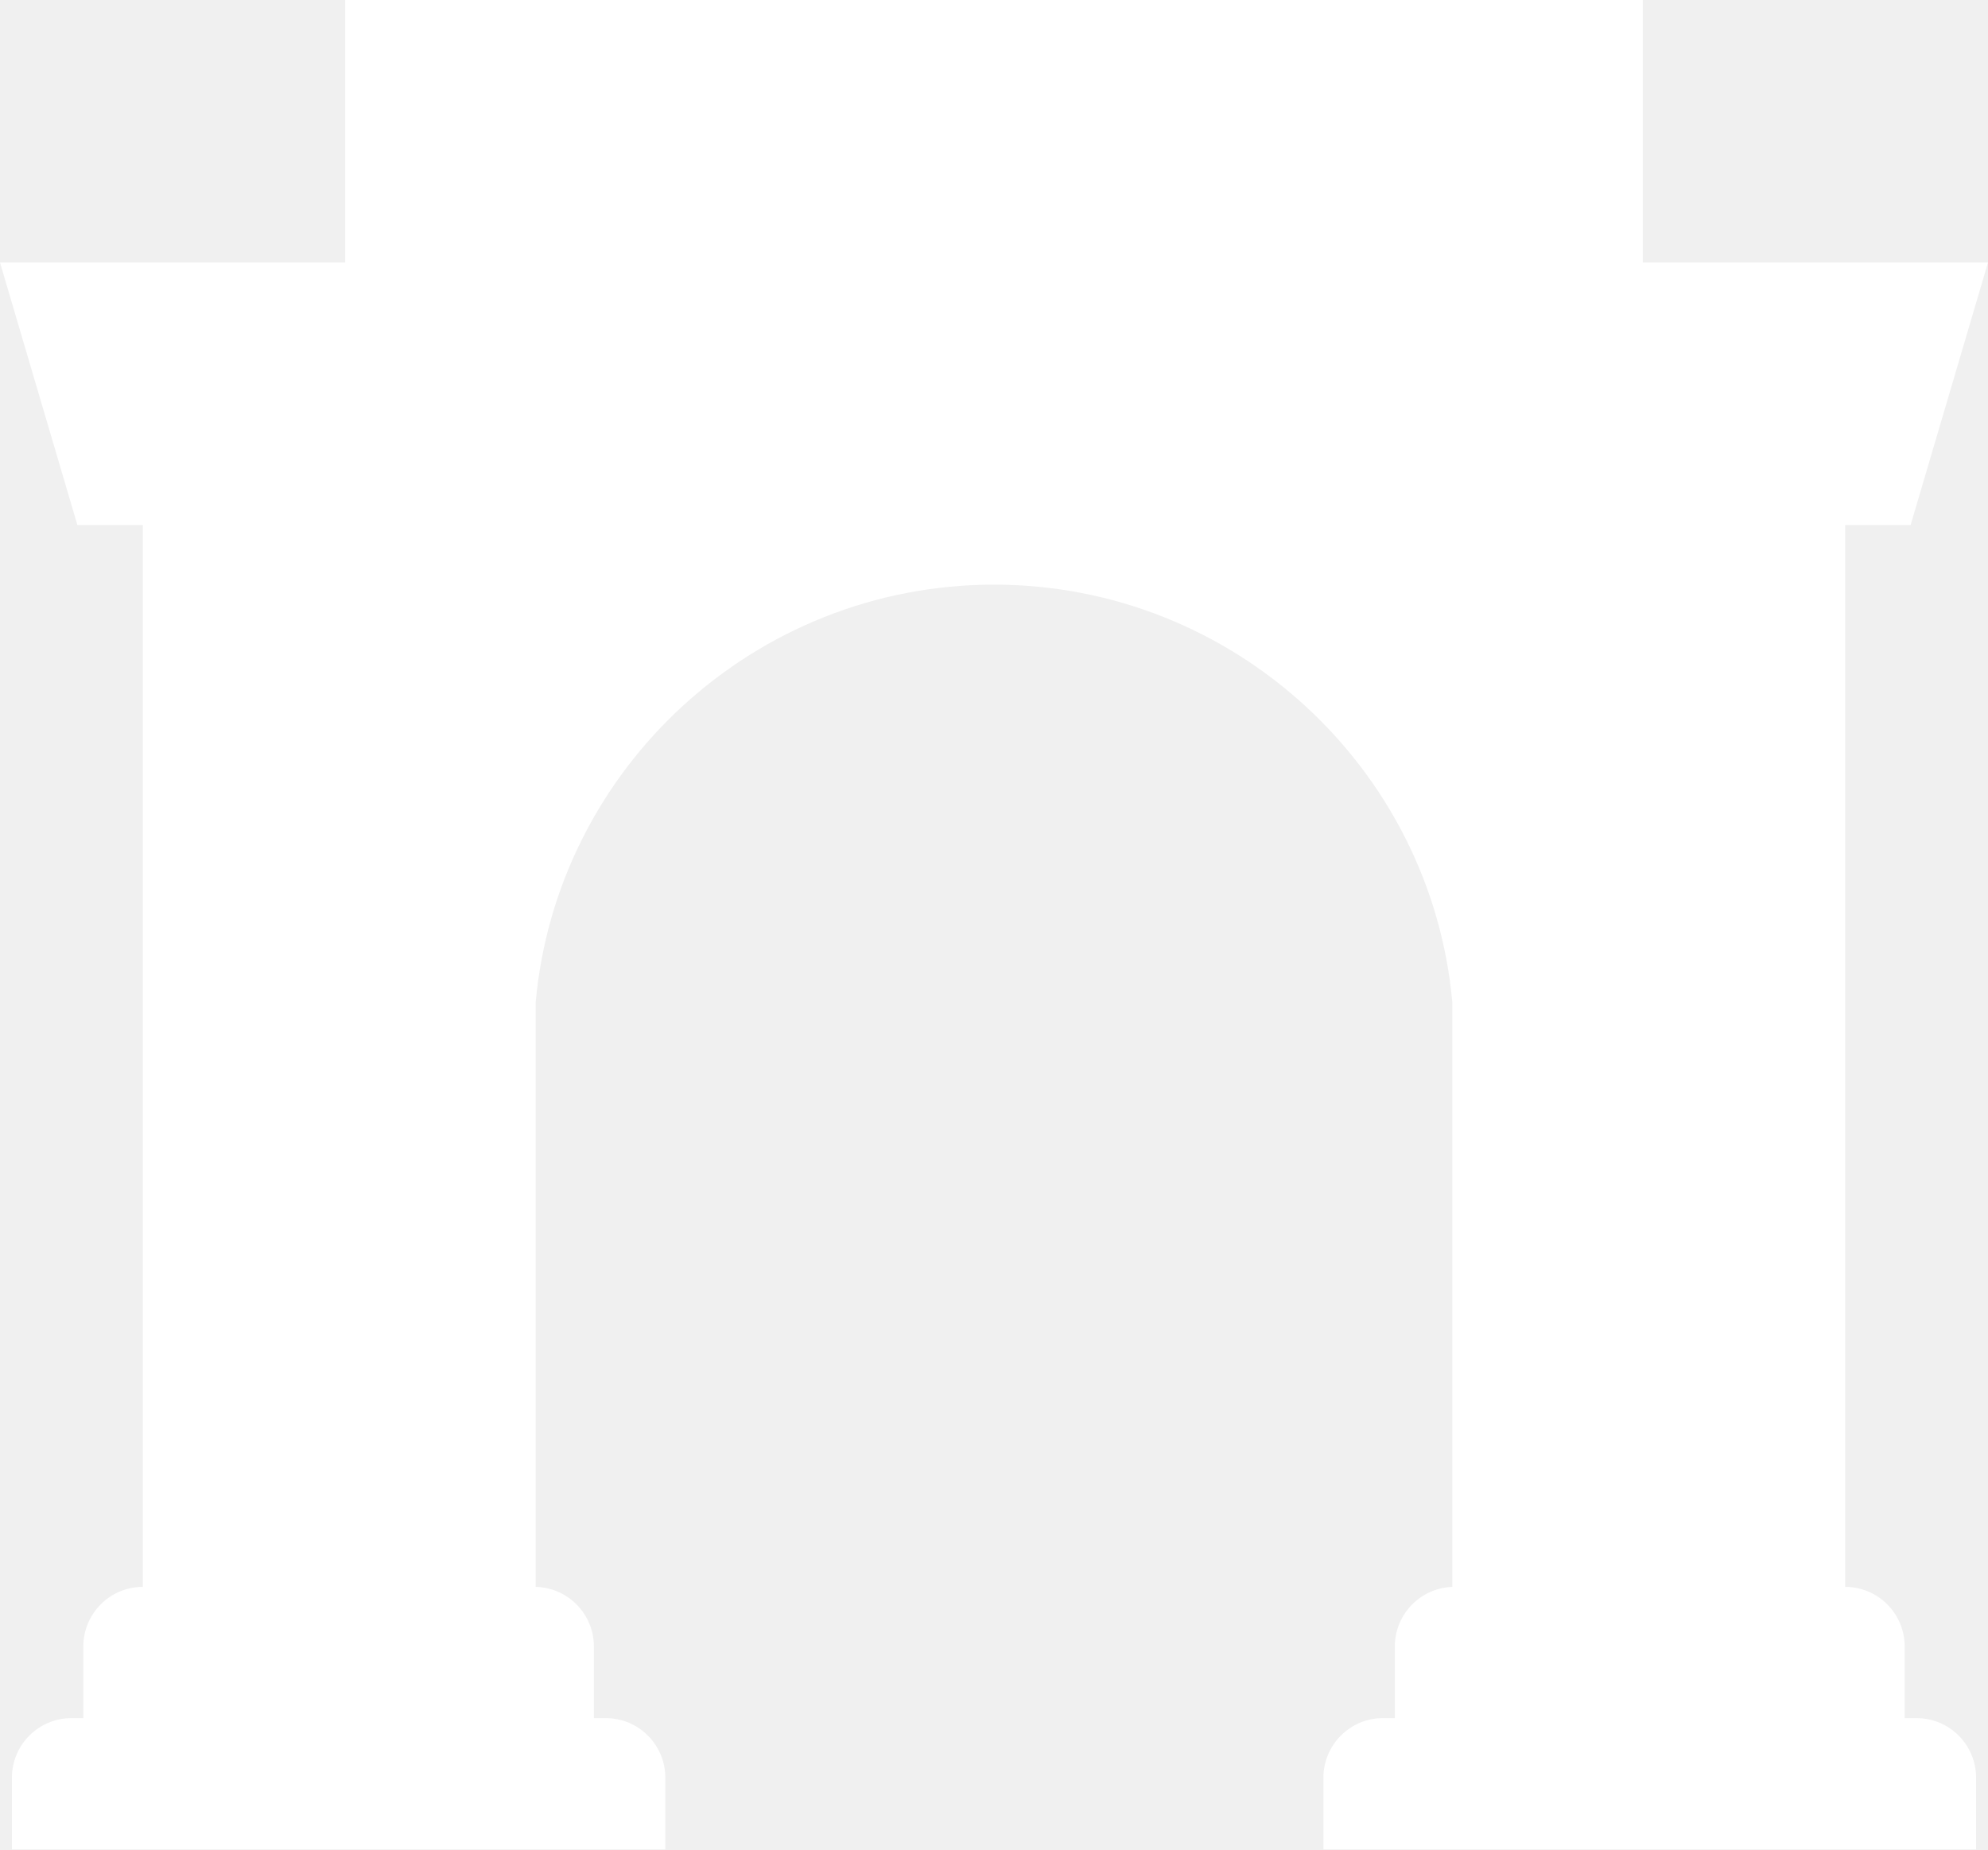
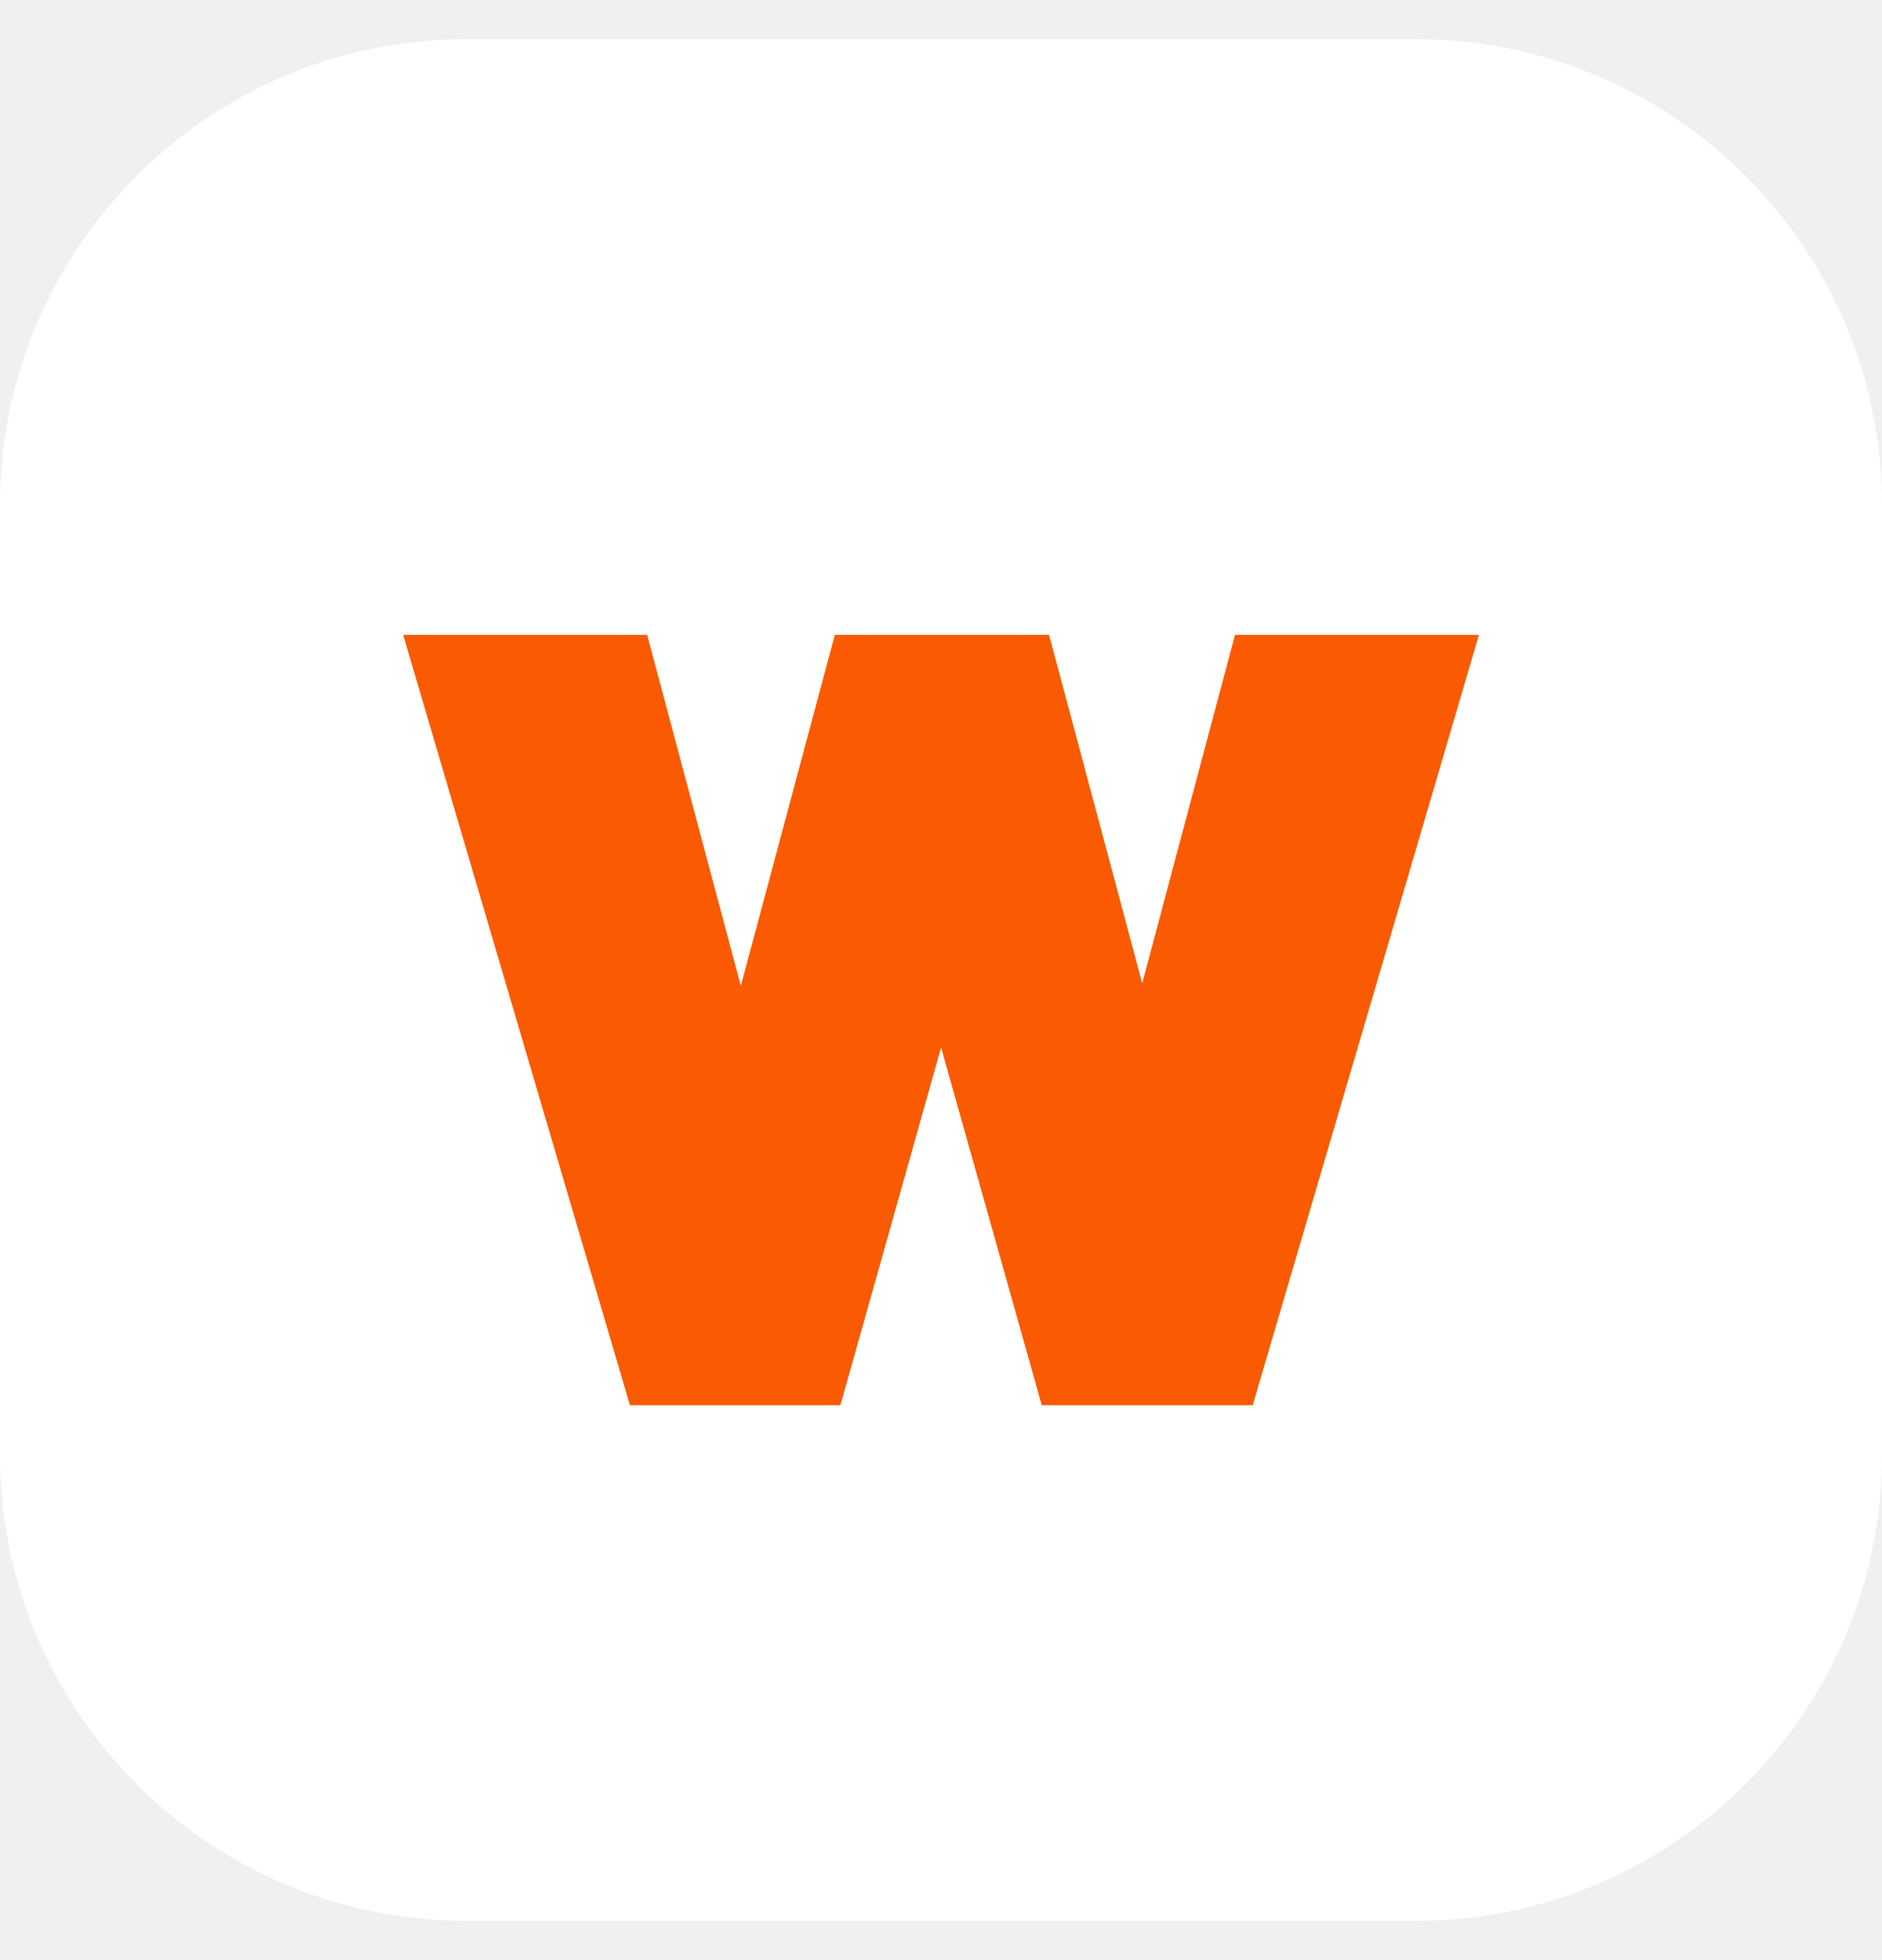
- <svg xmlns="http://www.w3.org/2000/svg" viewBox="0 0 187 174" fill="none">
-   <path fill-rule="evenodd" clip-rule="evenodd" d="M62.584 174H1.12V167.265C1.12 164.165 3.627 161.652 6.719 161.652H7.838V154.916C7.838 151.816 10.345 149.303 13.437 149.303V49.394H7.278L0 24.697H32.473V0H154.527V24.697H187L179.722 49.394H173.563V149.303C176.655 149.303 179.162 151.816 179.162 154.916V161.652H180.281C183.373 161.652 185.88 164.165 185.88 167.265V174H124.485V167.265C124.485 164.165 126.992 161.652 130.084 161.652H131.204V154.916C131.204 151.881 133.608 149.408 136.611 149.307V94.297C134.63 72.269 115.988 55.006 93.5 55.006C71.012 55.006 52.37 72.269 50.389 94.297V149.305C53.424 149.37 55.865 151.857 55.865 154.916V158.284V161.652H56.985C60.077 161.652 62.584 164.165 62.584 167.265V174Z" fill="#fff" />
+ <svg xmlns="http://www.w3.org/2000/svg" width="24" height="25" viewBox="0 0 24 25" fill="none">
+   <mask id="mask0_40006004_3468" style="mask-type:luminance" maskUnits="userSpaceOnUse" x="0" y="0" width="24" height="25">
+     <path d="M24 0.5H0V24.5H24V0.5Z" fill="white" />
+   </mask>
+   <g mask="url(#mask0_40006004_3468)">
+     <path d="M18.058 24.5H5.942C2.666 24.5 0 21.834 0 18.558V6.442C0 3.166 2.666 0.5 5.942 0.5H18.058C21.334 0.5 24 3.166 24 6.442V18.558C24 21.834 21.334 24.5 18.058 24.5Z" fill="white" />
+     <path d="M15.749 8.098L14.566 12.542L13.378 8.098H10.646L9.447 12.575L8.253 8.098H5.141L8.033 17.924H10.717L12.001 13.361L13.285 17.924H15.975L18.86 8.098H15.749Z" fill="#FA5A01" />
+   </g>
</svg>
